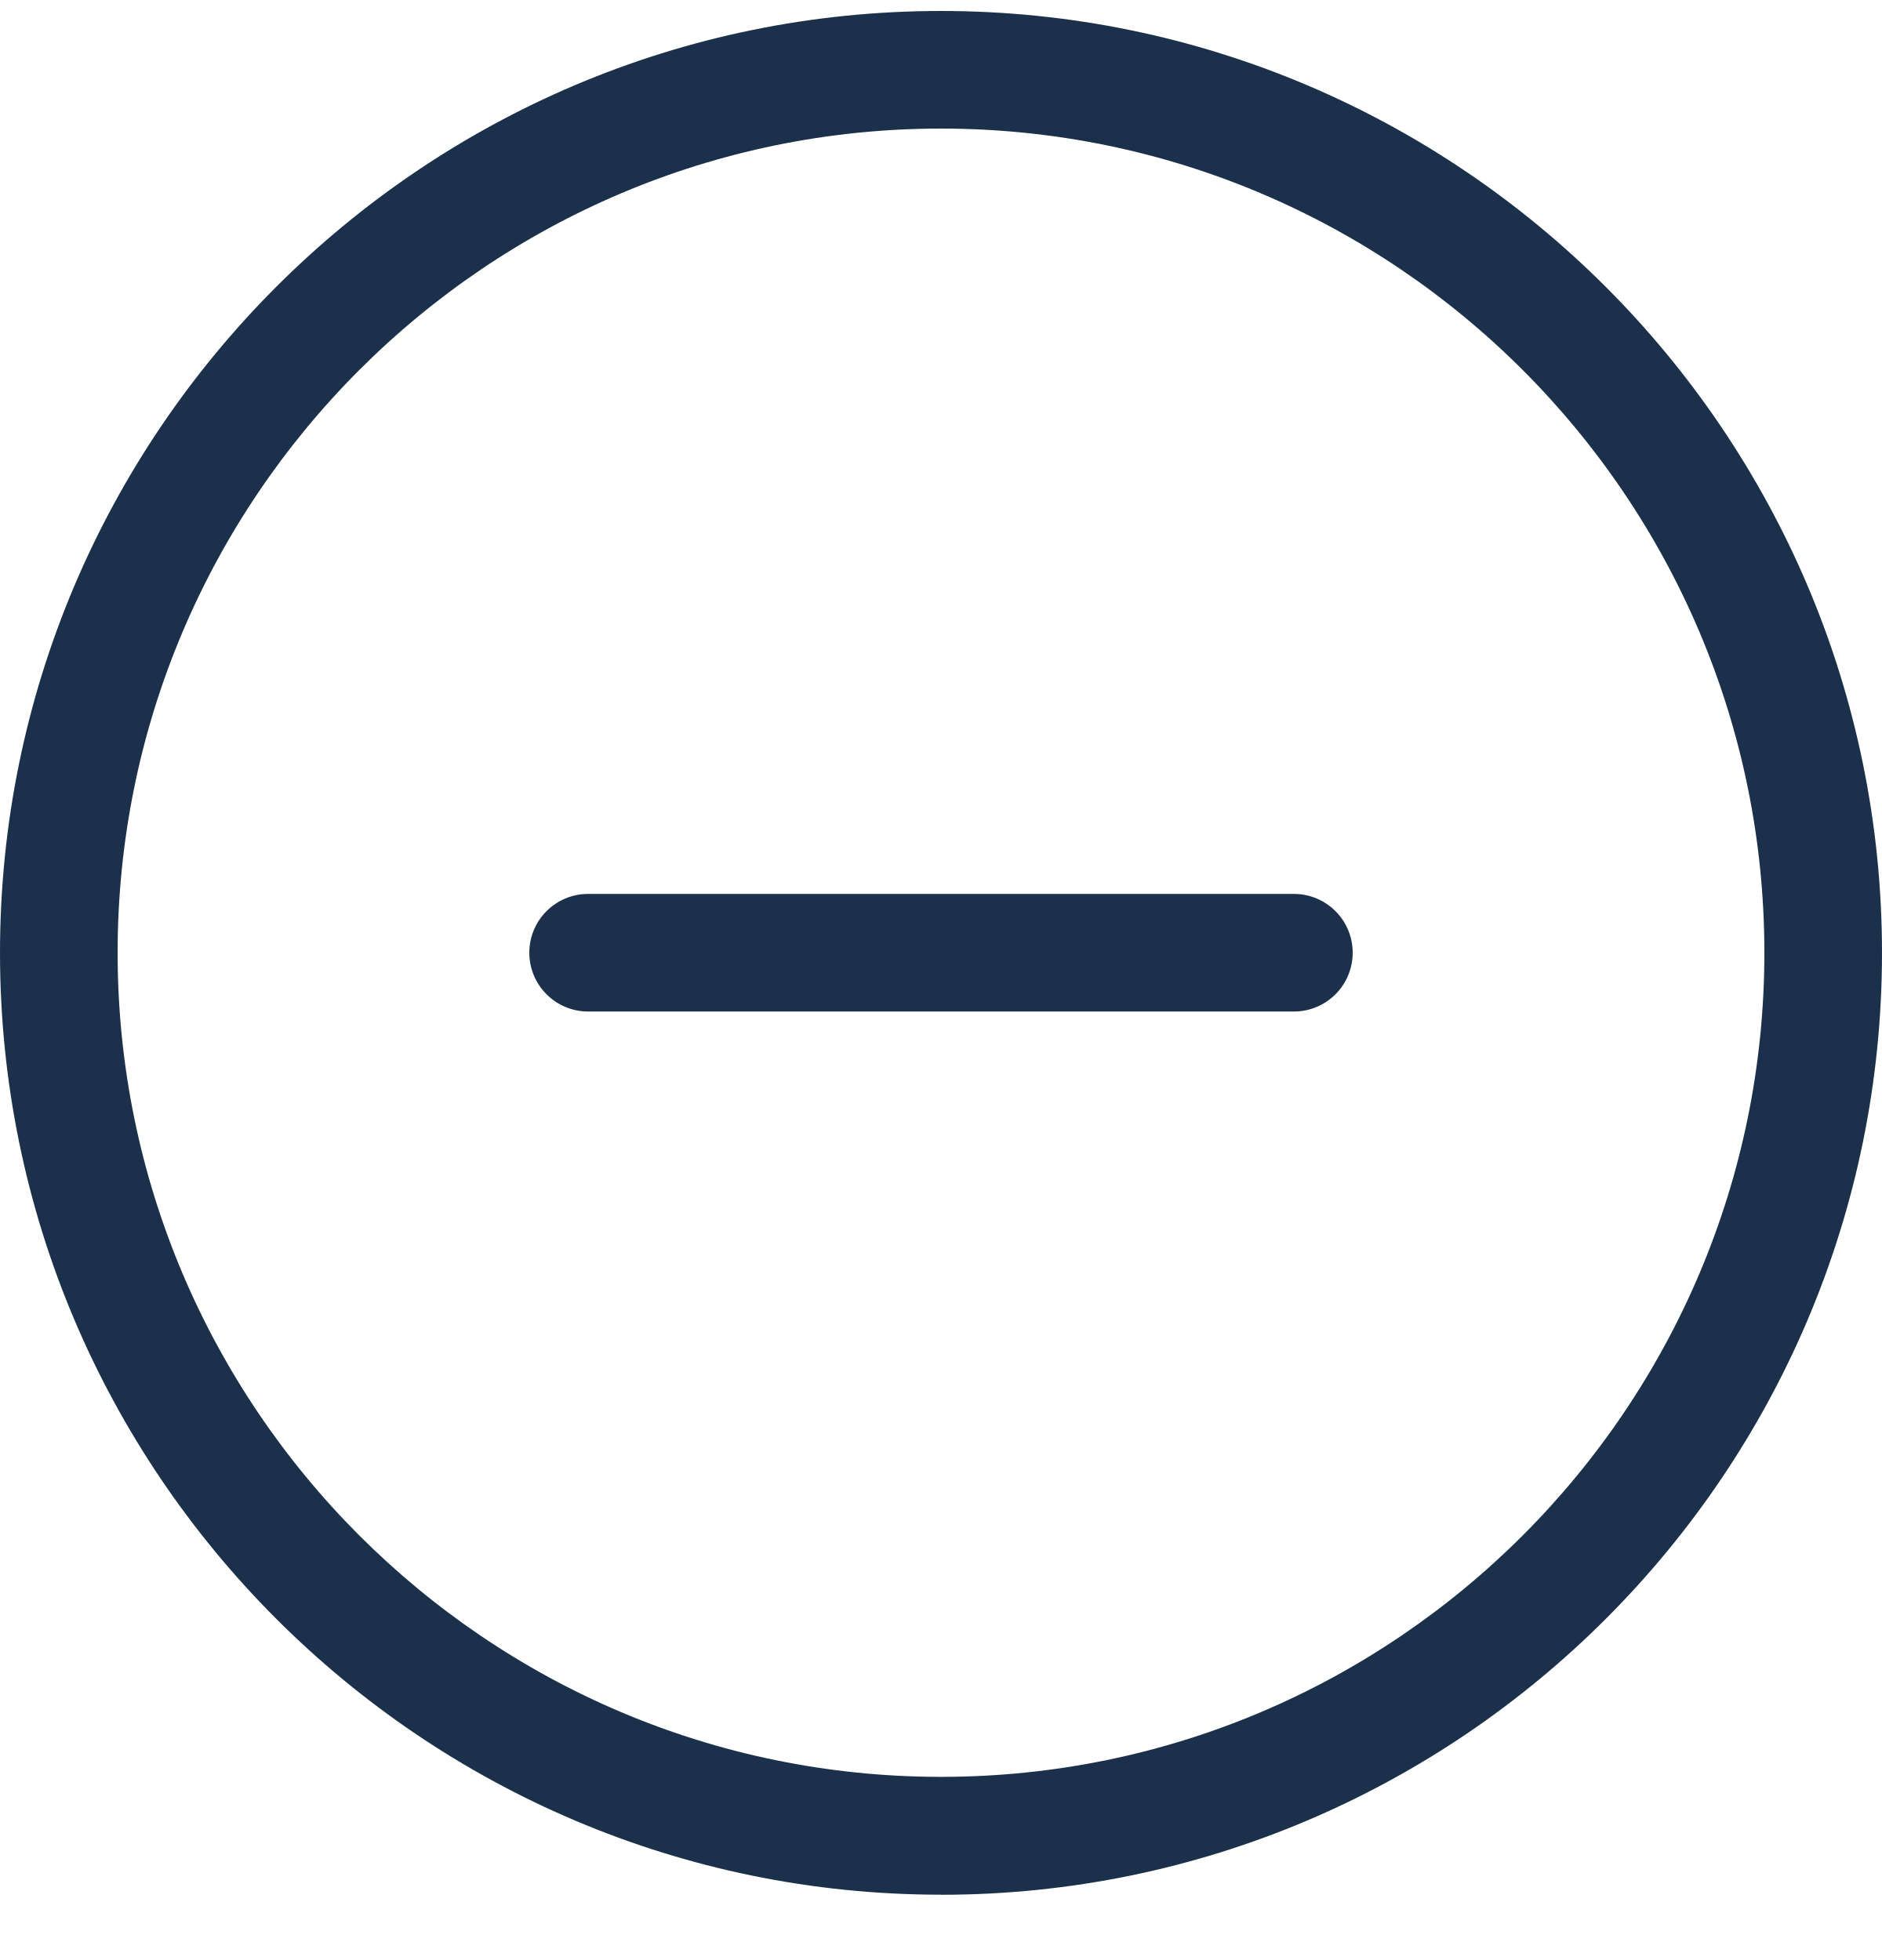
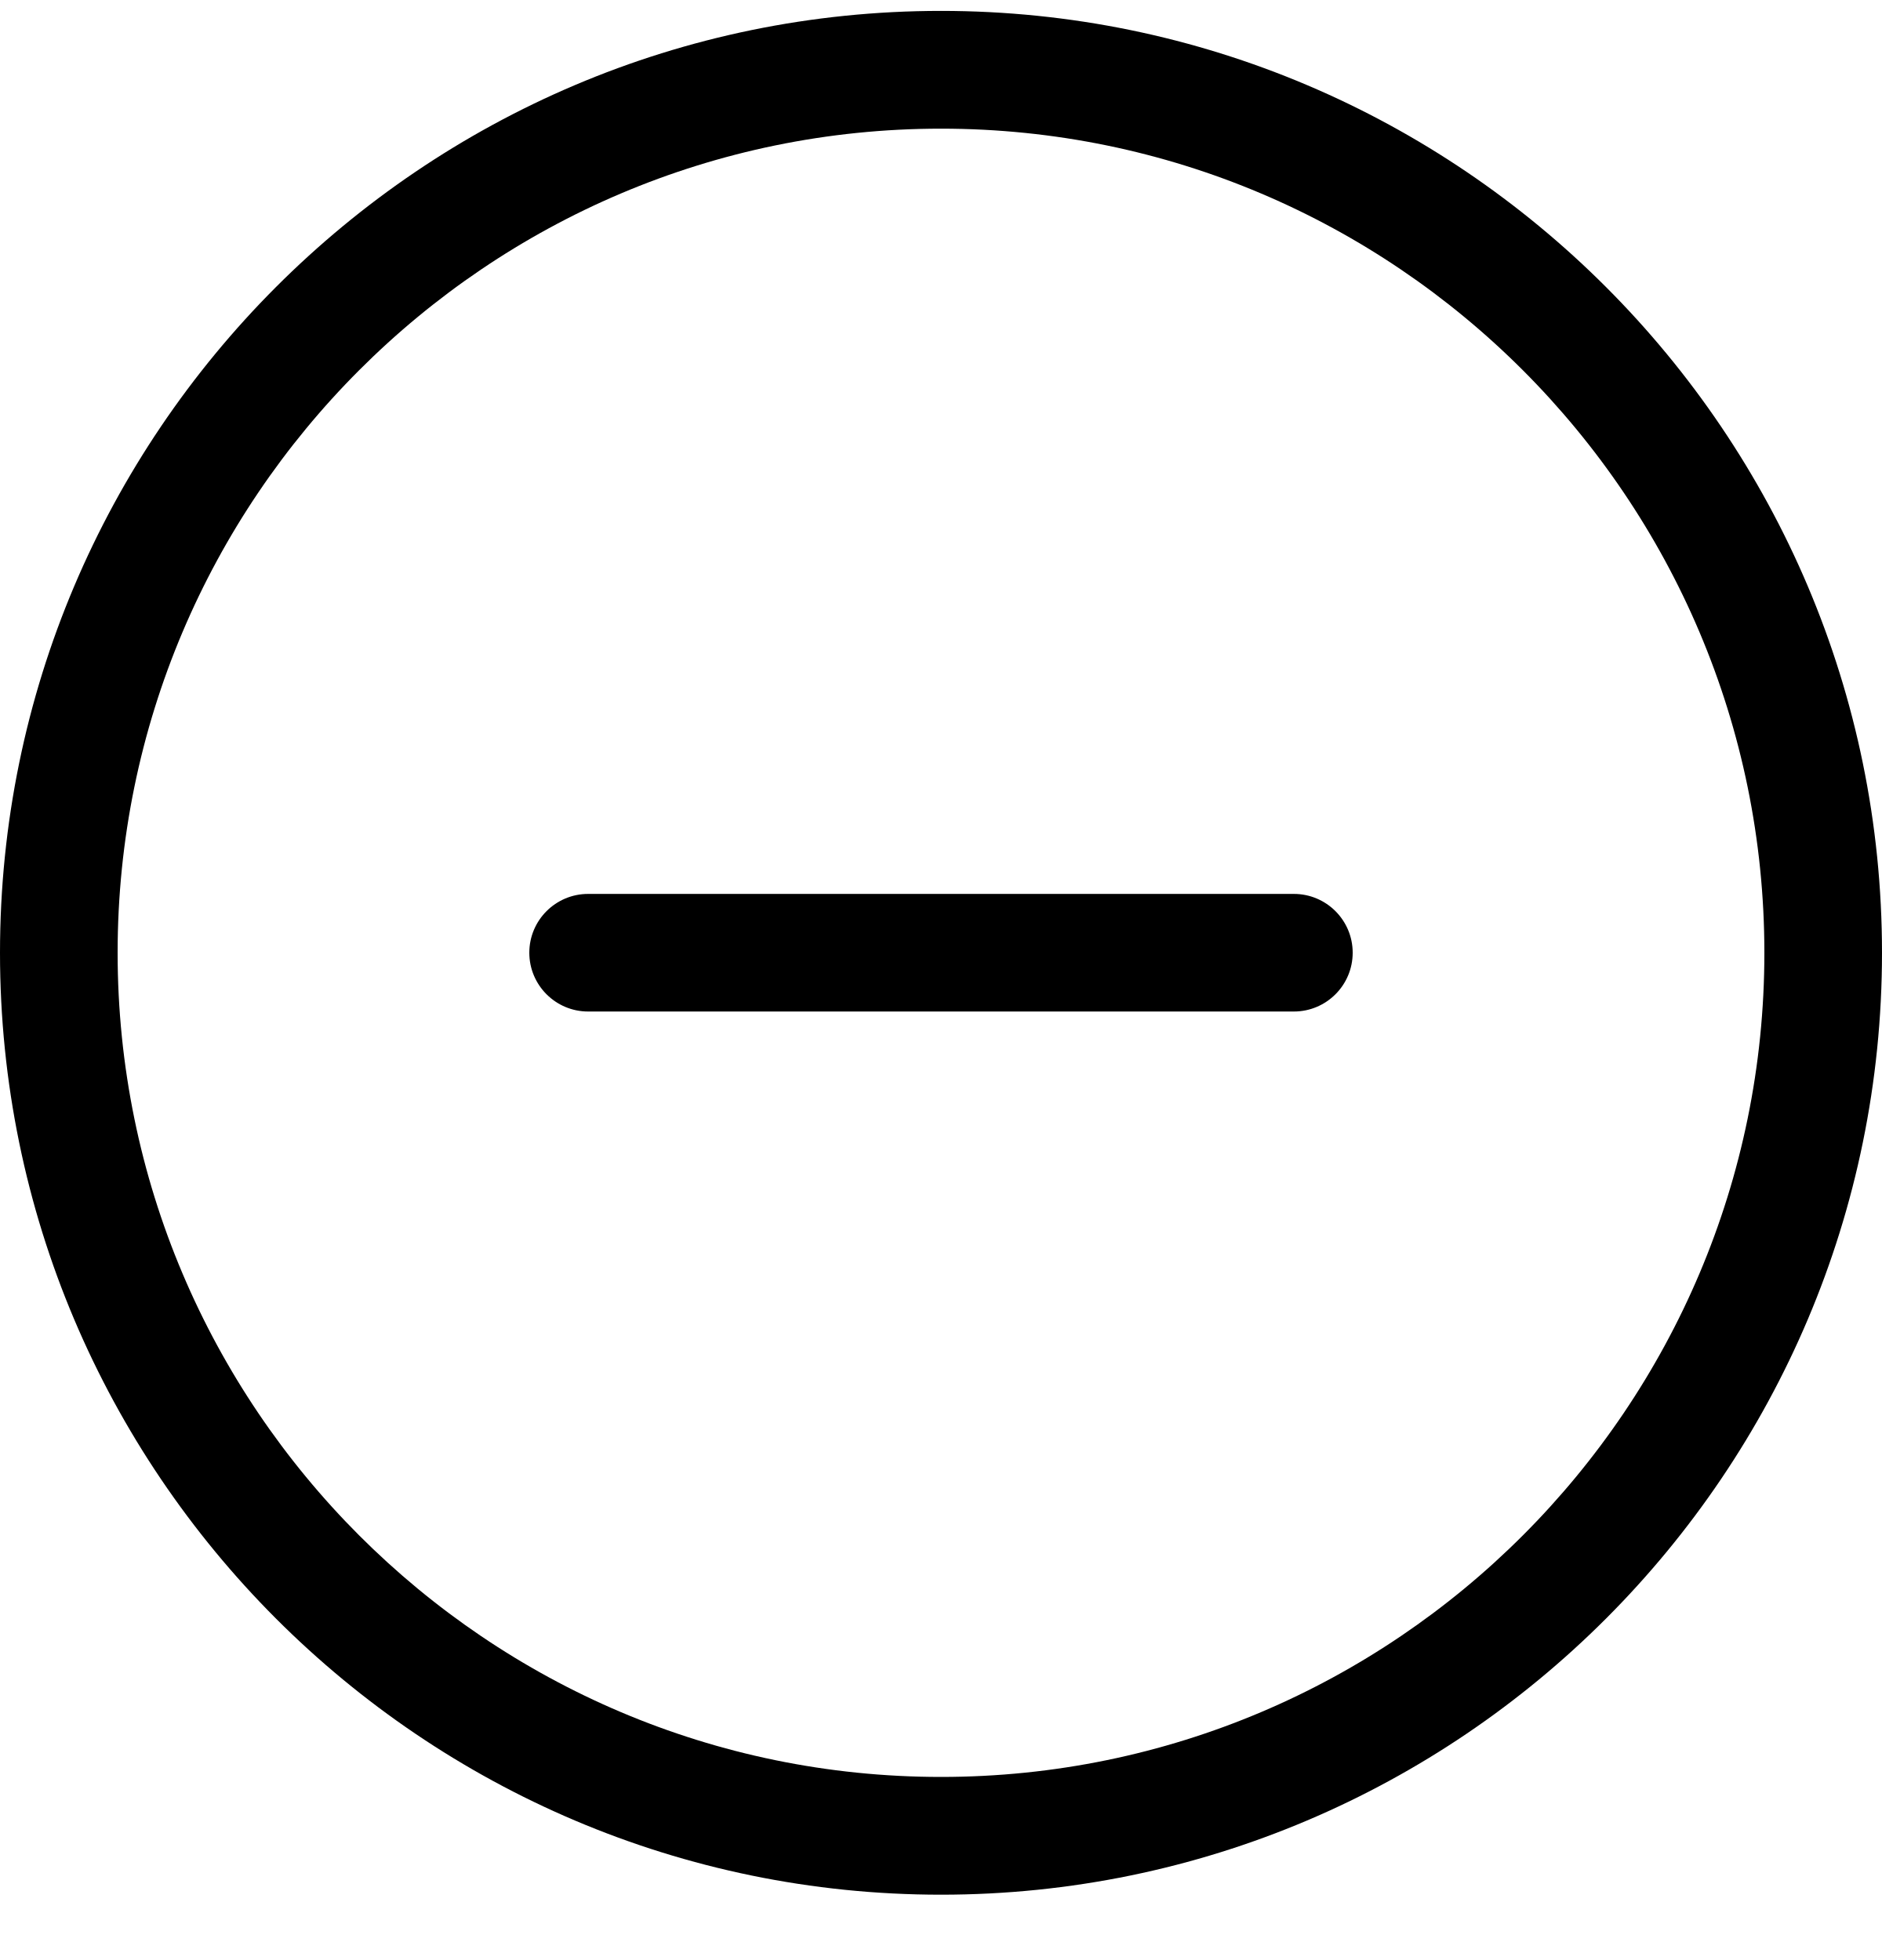
- <svg xmlns="http://www.w3.org/2000/svg" width="24" height="25" fill="none">
-   <path d="M7.5 12.902a.75.75 0 010-1.5h9a.75.75 0 010 1.5h-9z" fill="#1B314B" />
-   <path d="M12 24.167c-6.617 0-12-5.39-12-12.014S5.383.14 12 .14s12 5.39 12 12.014c0 6.625-5.383 12.014-12 12.014zM12 1.64c-5.79 0-10.5 4.716-10.5 10.512 0 5.797 4.71 10.512 10.5 10.512s10.5-4.715 10.5-10.512C22.5 6.356 17.79 1.64 12 1.64z" fill="#1B314B" />
+ <svg xmlns="http://www.w3.org/2000/svg" width="24" height="25" viewBox="0 0 24 25" fill="none">
+   <path d="M7.5 12.902C7.086 12.902 6.75 12.566 6.75 12.152C6.75 11.738 7.086 11.402 7.5 11.402H16.5C16.914 11.402 17.25 11.738 17.25 12.152C17.25 12.566 16.914 12.902 16.5 12.902H7.5Z" fill="black" />
+   <path d="M12 24.167C5.383 24.167 0 18.778 0 12.153C0 5.529 5.383 0.139 12 0.139C18.617 0.139 24 5.529 24 12.153C24 18.778 18.617 24.167 12 24.167ZM12 1.641C6.21 1.641 1.5 6.357 1.5 12.153C1.5 17.95 6.21 22.665 12 22.665C17.79 22.665 22.5 17.95 22.5 12.153C22.5 6.357 17.79 1.641 12 1.641Z" fill="black" />
</svg>
